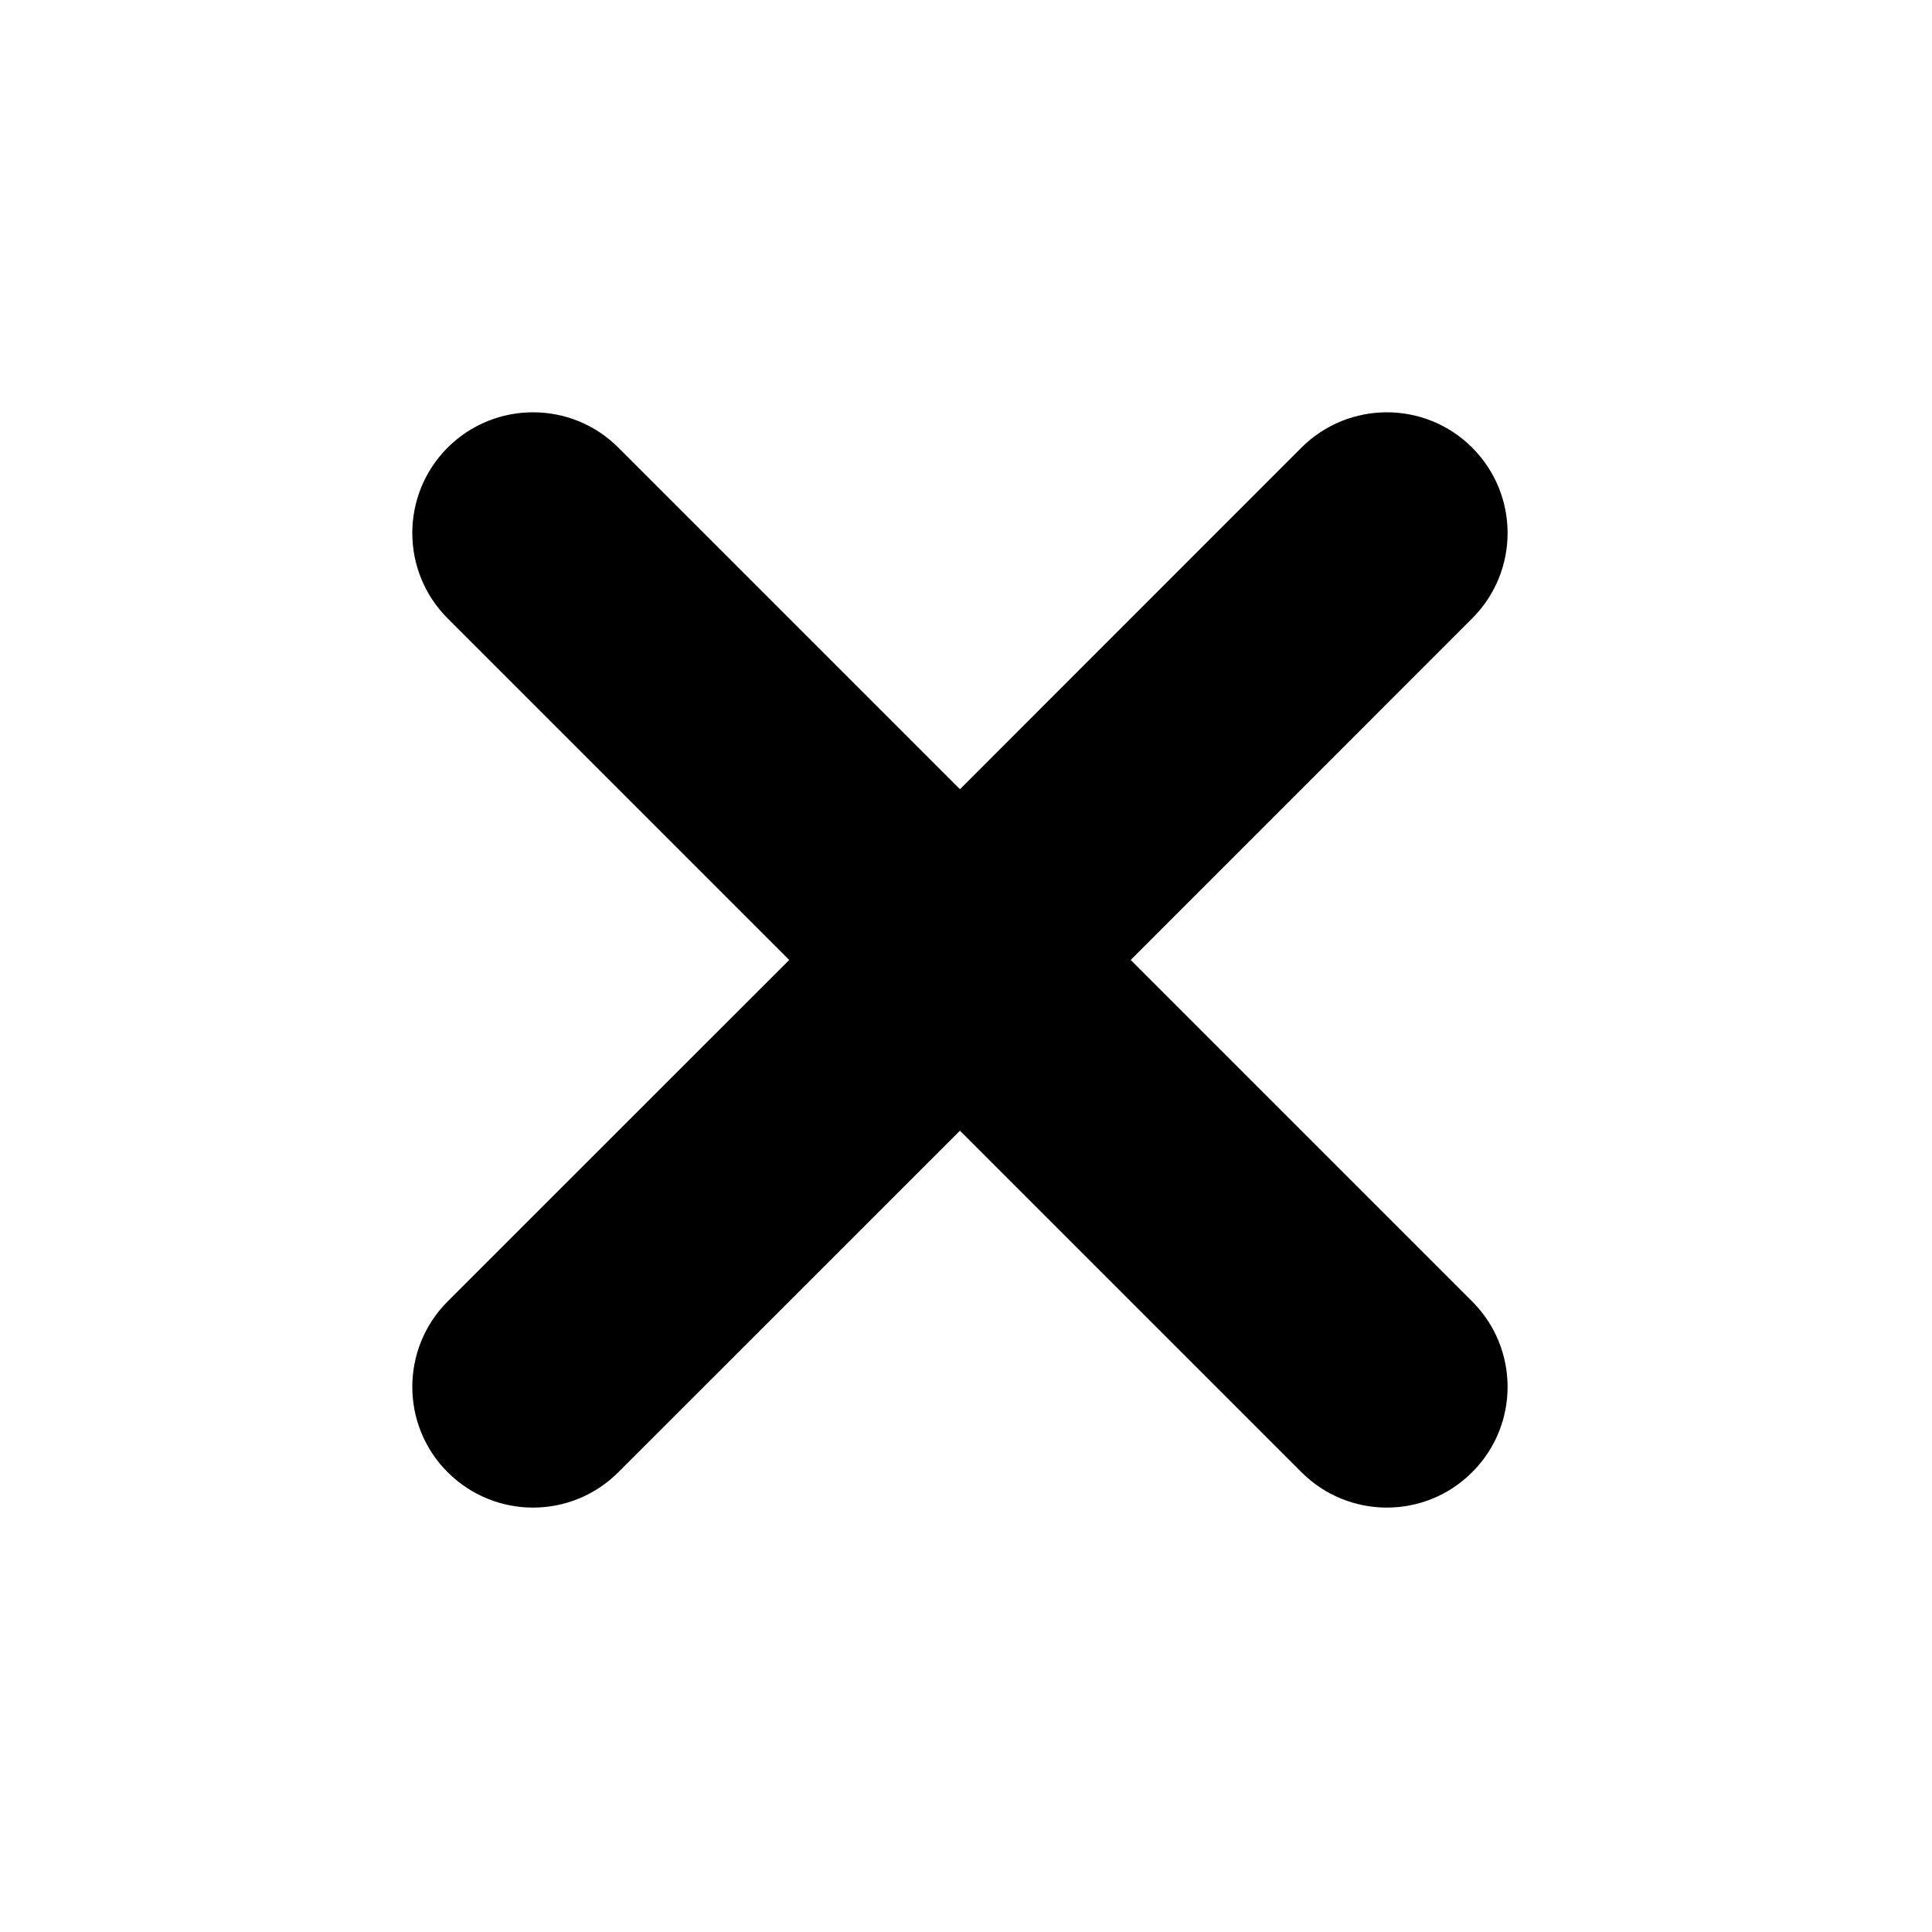
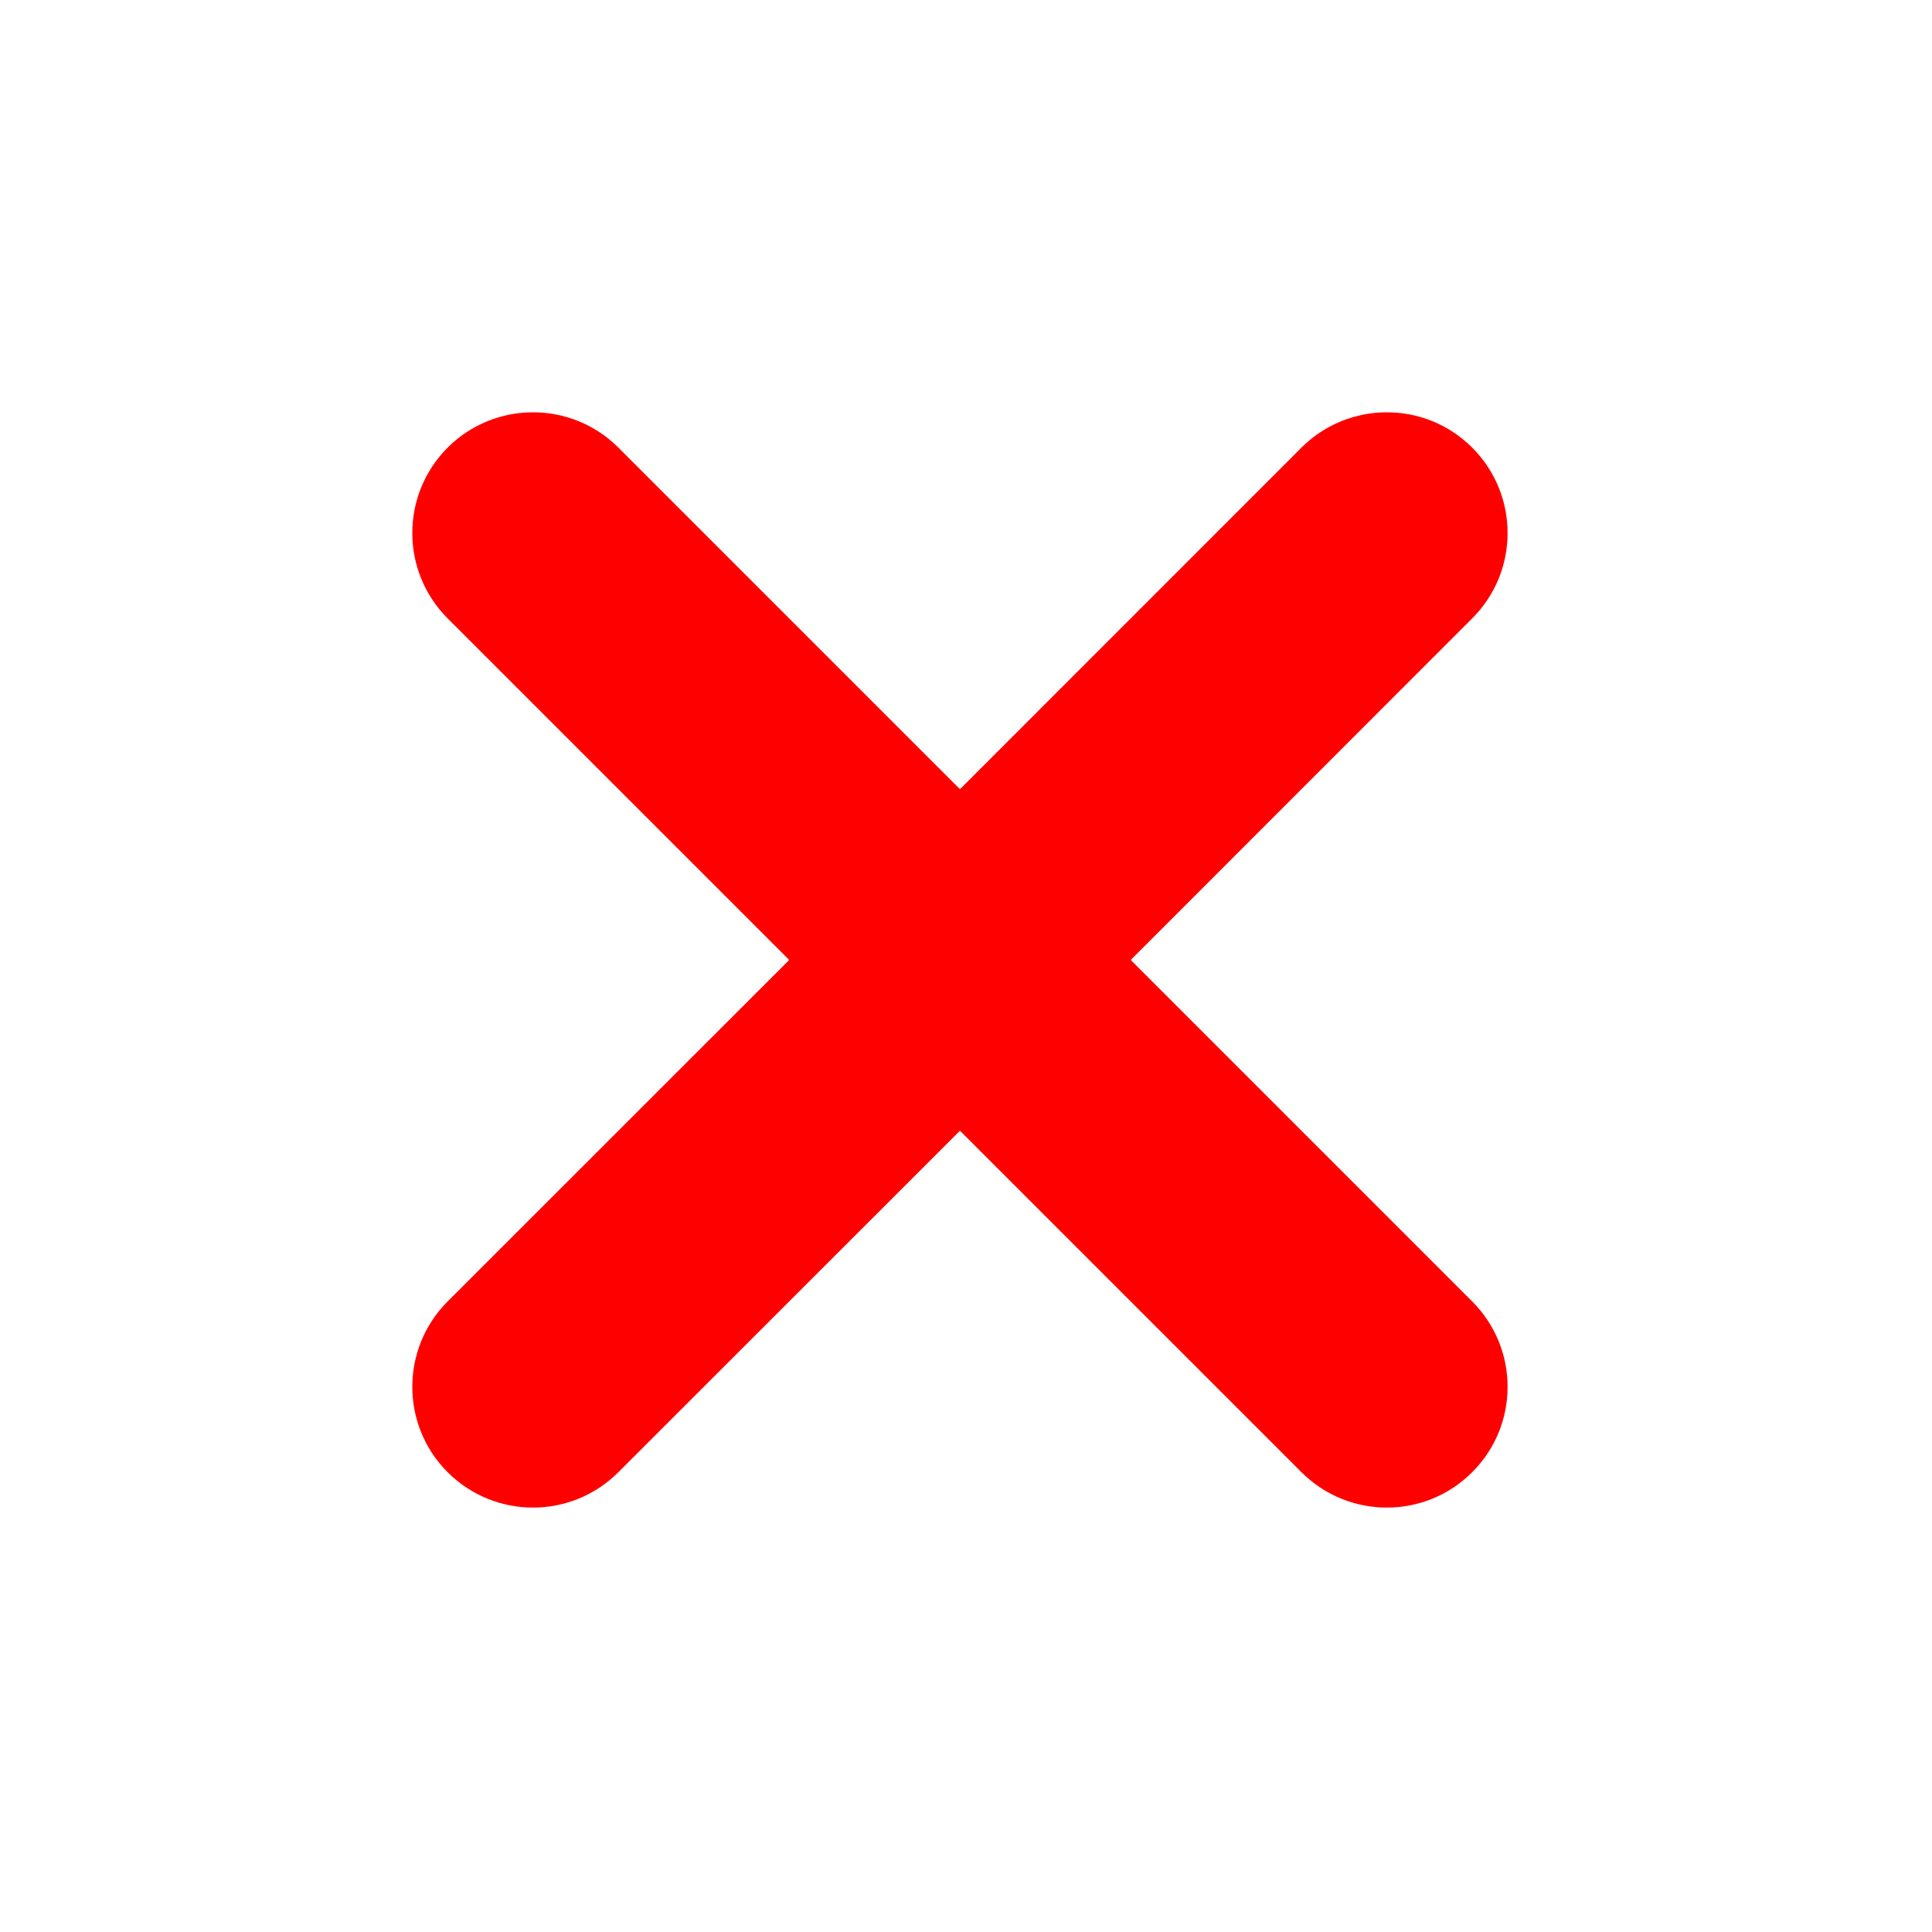
<svg xmlns="http://www.w3.org/2000/svg" width="16" height="16" viewBox="0 0 16 16" fill="none">
-   <path d="M12.192 5.121C12.583 4.731 12.583 4.098 12.192 3.707V3.707C11.802 3.317 11.169 3.317 10.778 3.707L7.95 6.536L5.121 3.707C4.731 3.317 4.098 3.317 3.707 3.707V3.707C3.317 4.098 3.317 4.731 3.707 5.121L6.536 7.95L3.707 10.778C3.317 11.169 3.317 11.802 3.707 12.192V12.192C4.098 12.583 4.731 12.583 5.121 12.192L7.95 9.364L10.778 12.192C11.169 12.583 11.802 12.583 12.192 12.192V12.192C12.583 11.802 12.583 11.169 12.192 10.778L9.364 7.95L12.192 5.121Z" fill="black" />
+   <path d="M12.192 5.121C12.583 4.731 12.583 4.098 12.192 3.707C11.802 3.317 11.169 3.317 10.778 3.707L7.95 6.536L5.121 3.707C4.731 3.317 4.098 3.317 3.707 3.707C3.317 4.098 3.317 4.731 3.707 5.121L6.536 7.95L3.707 10.778C3.317 11.169 3.317 11.802 3.707 12.192C4.098 12.583 4.731 12.583 5.121 12.192L7.95 9.364L10.778 12.192C11.169 12.583 11.802 12.583 12.192 12.192C12.583 11.802 12.583 11.169 12.192 10.778L9.364 7.95L12.192 5.121Z" fill="#FF0000" />
</svg>
